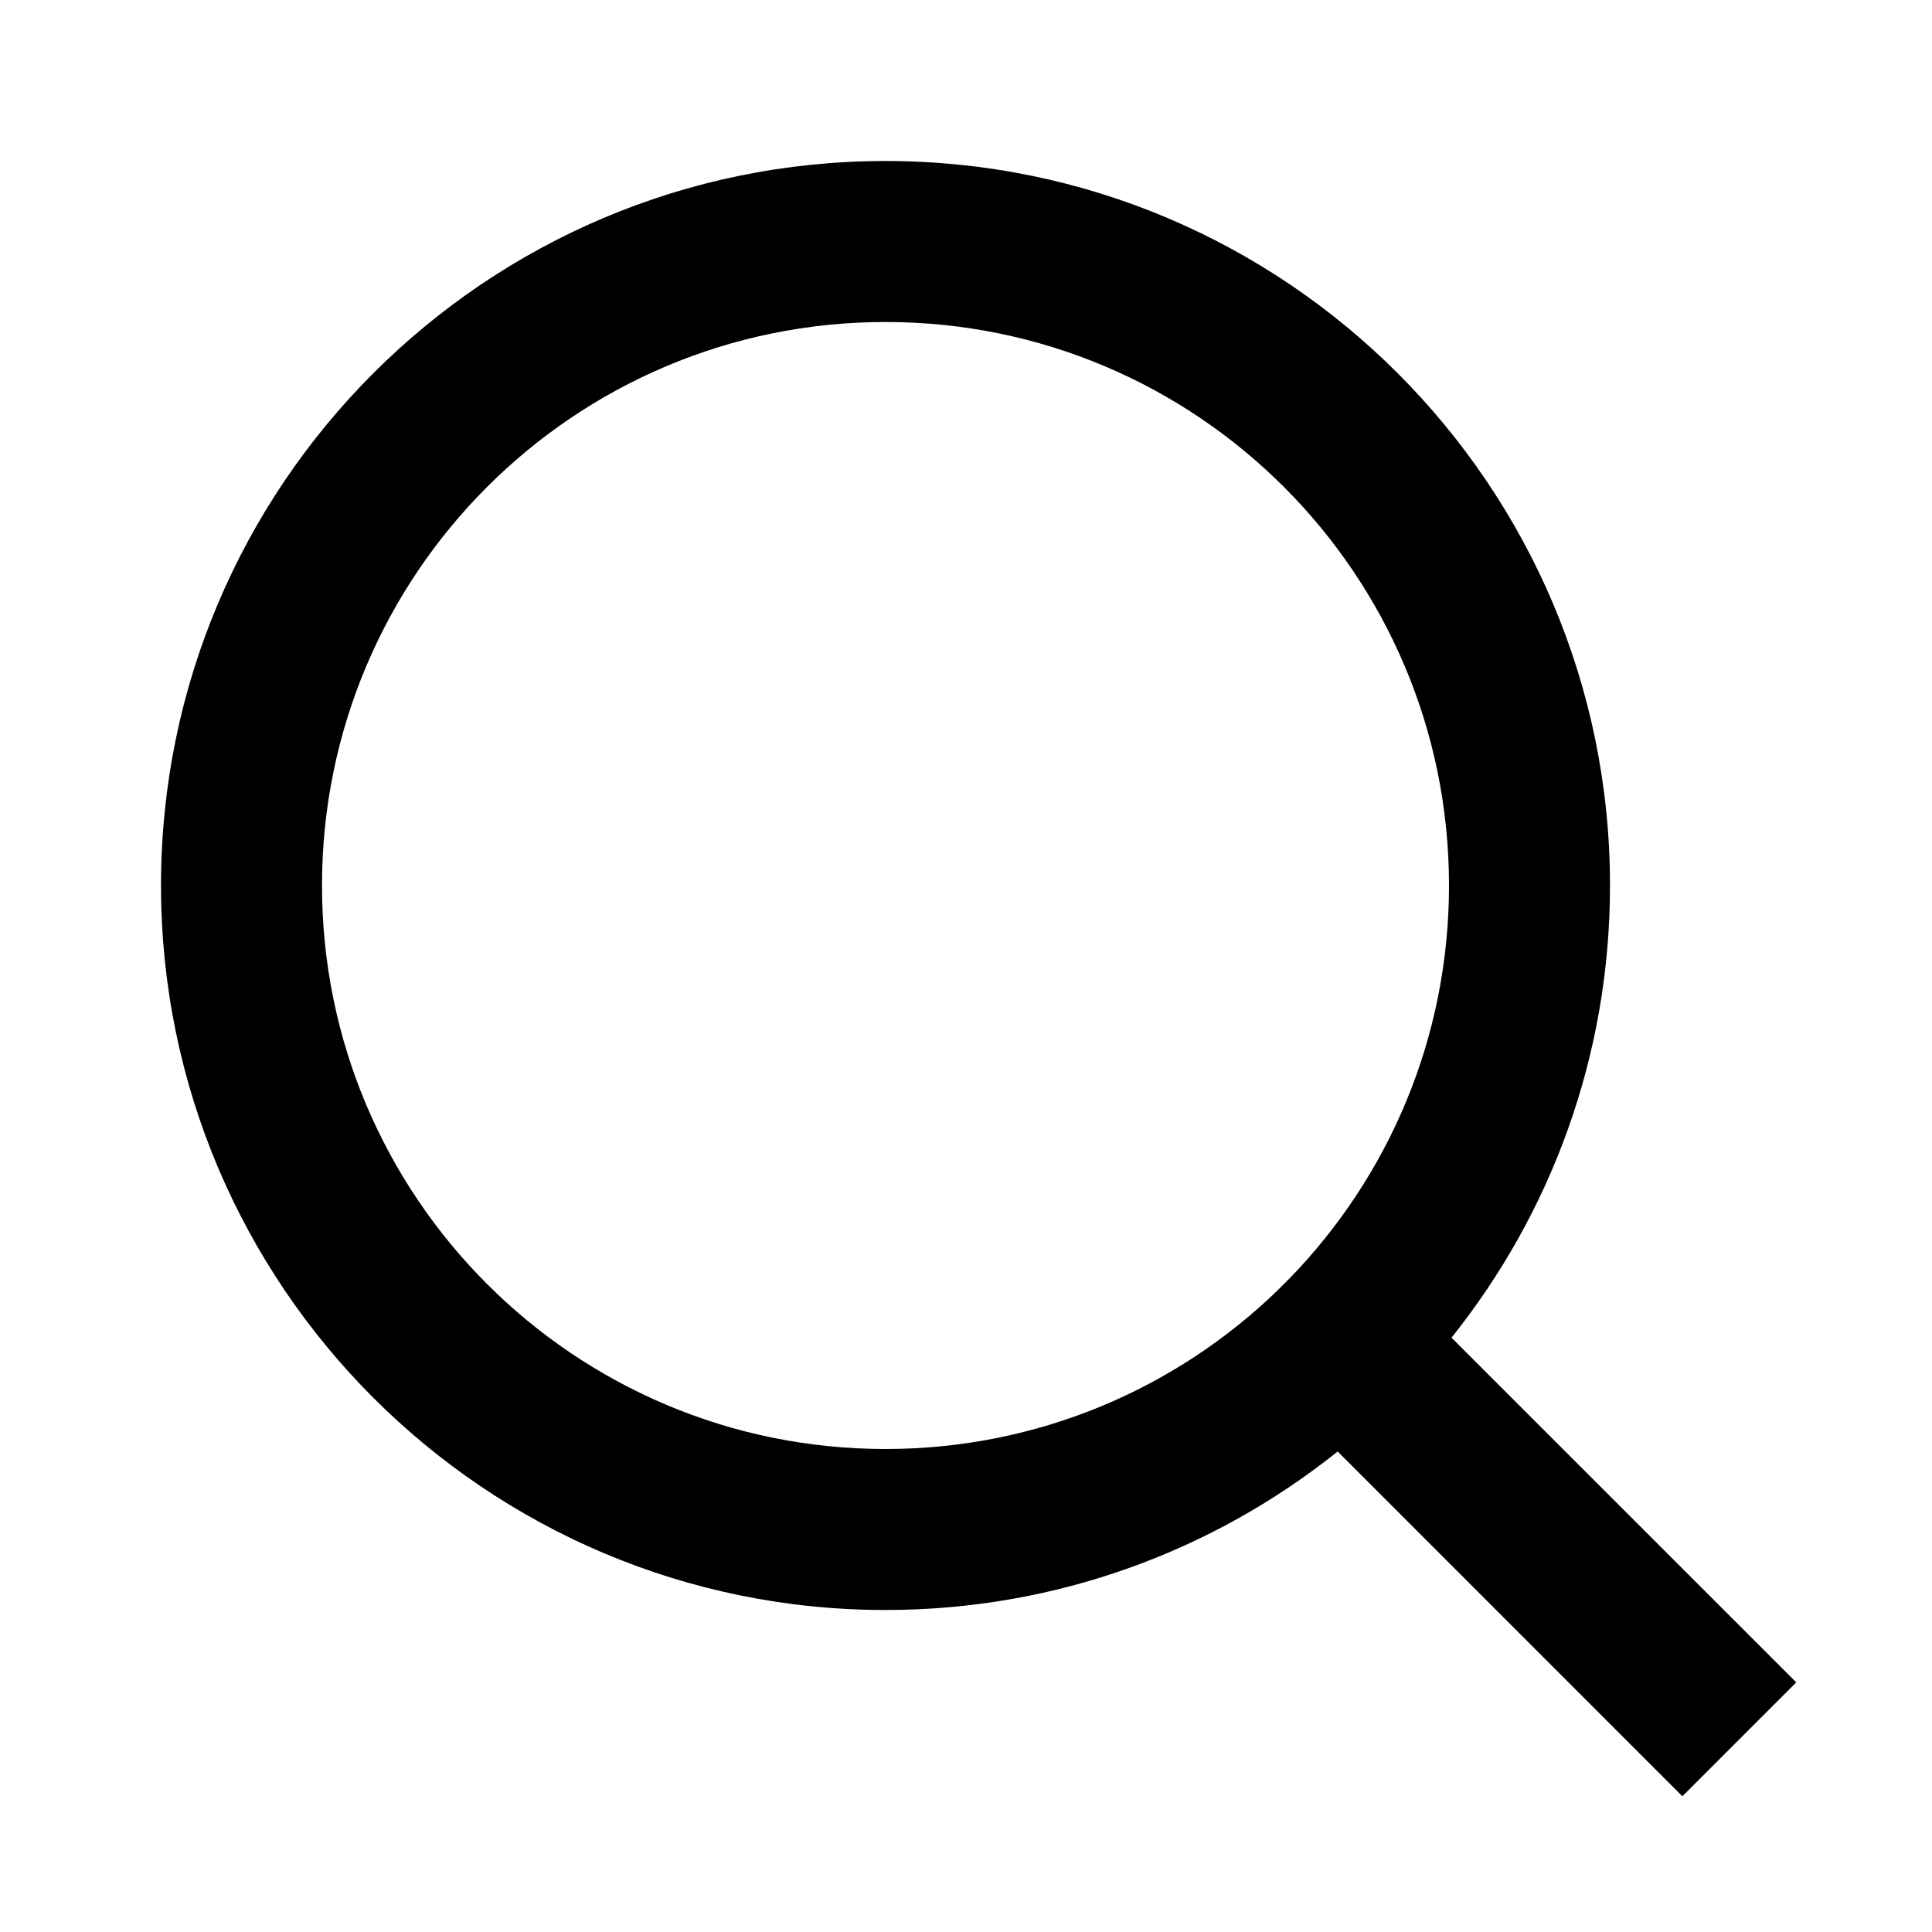
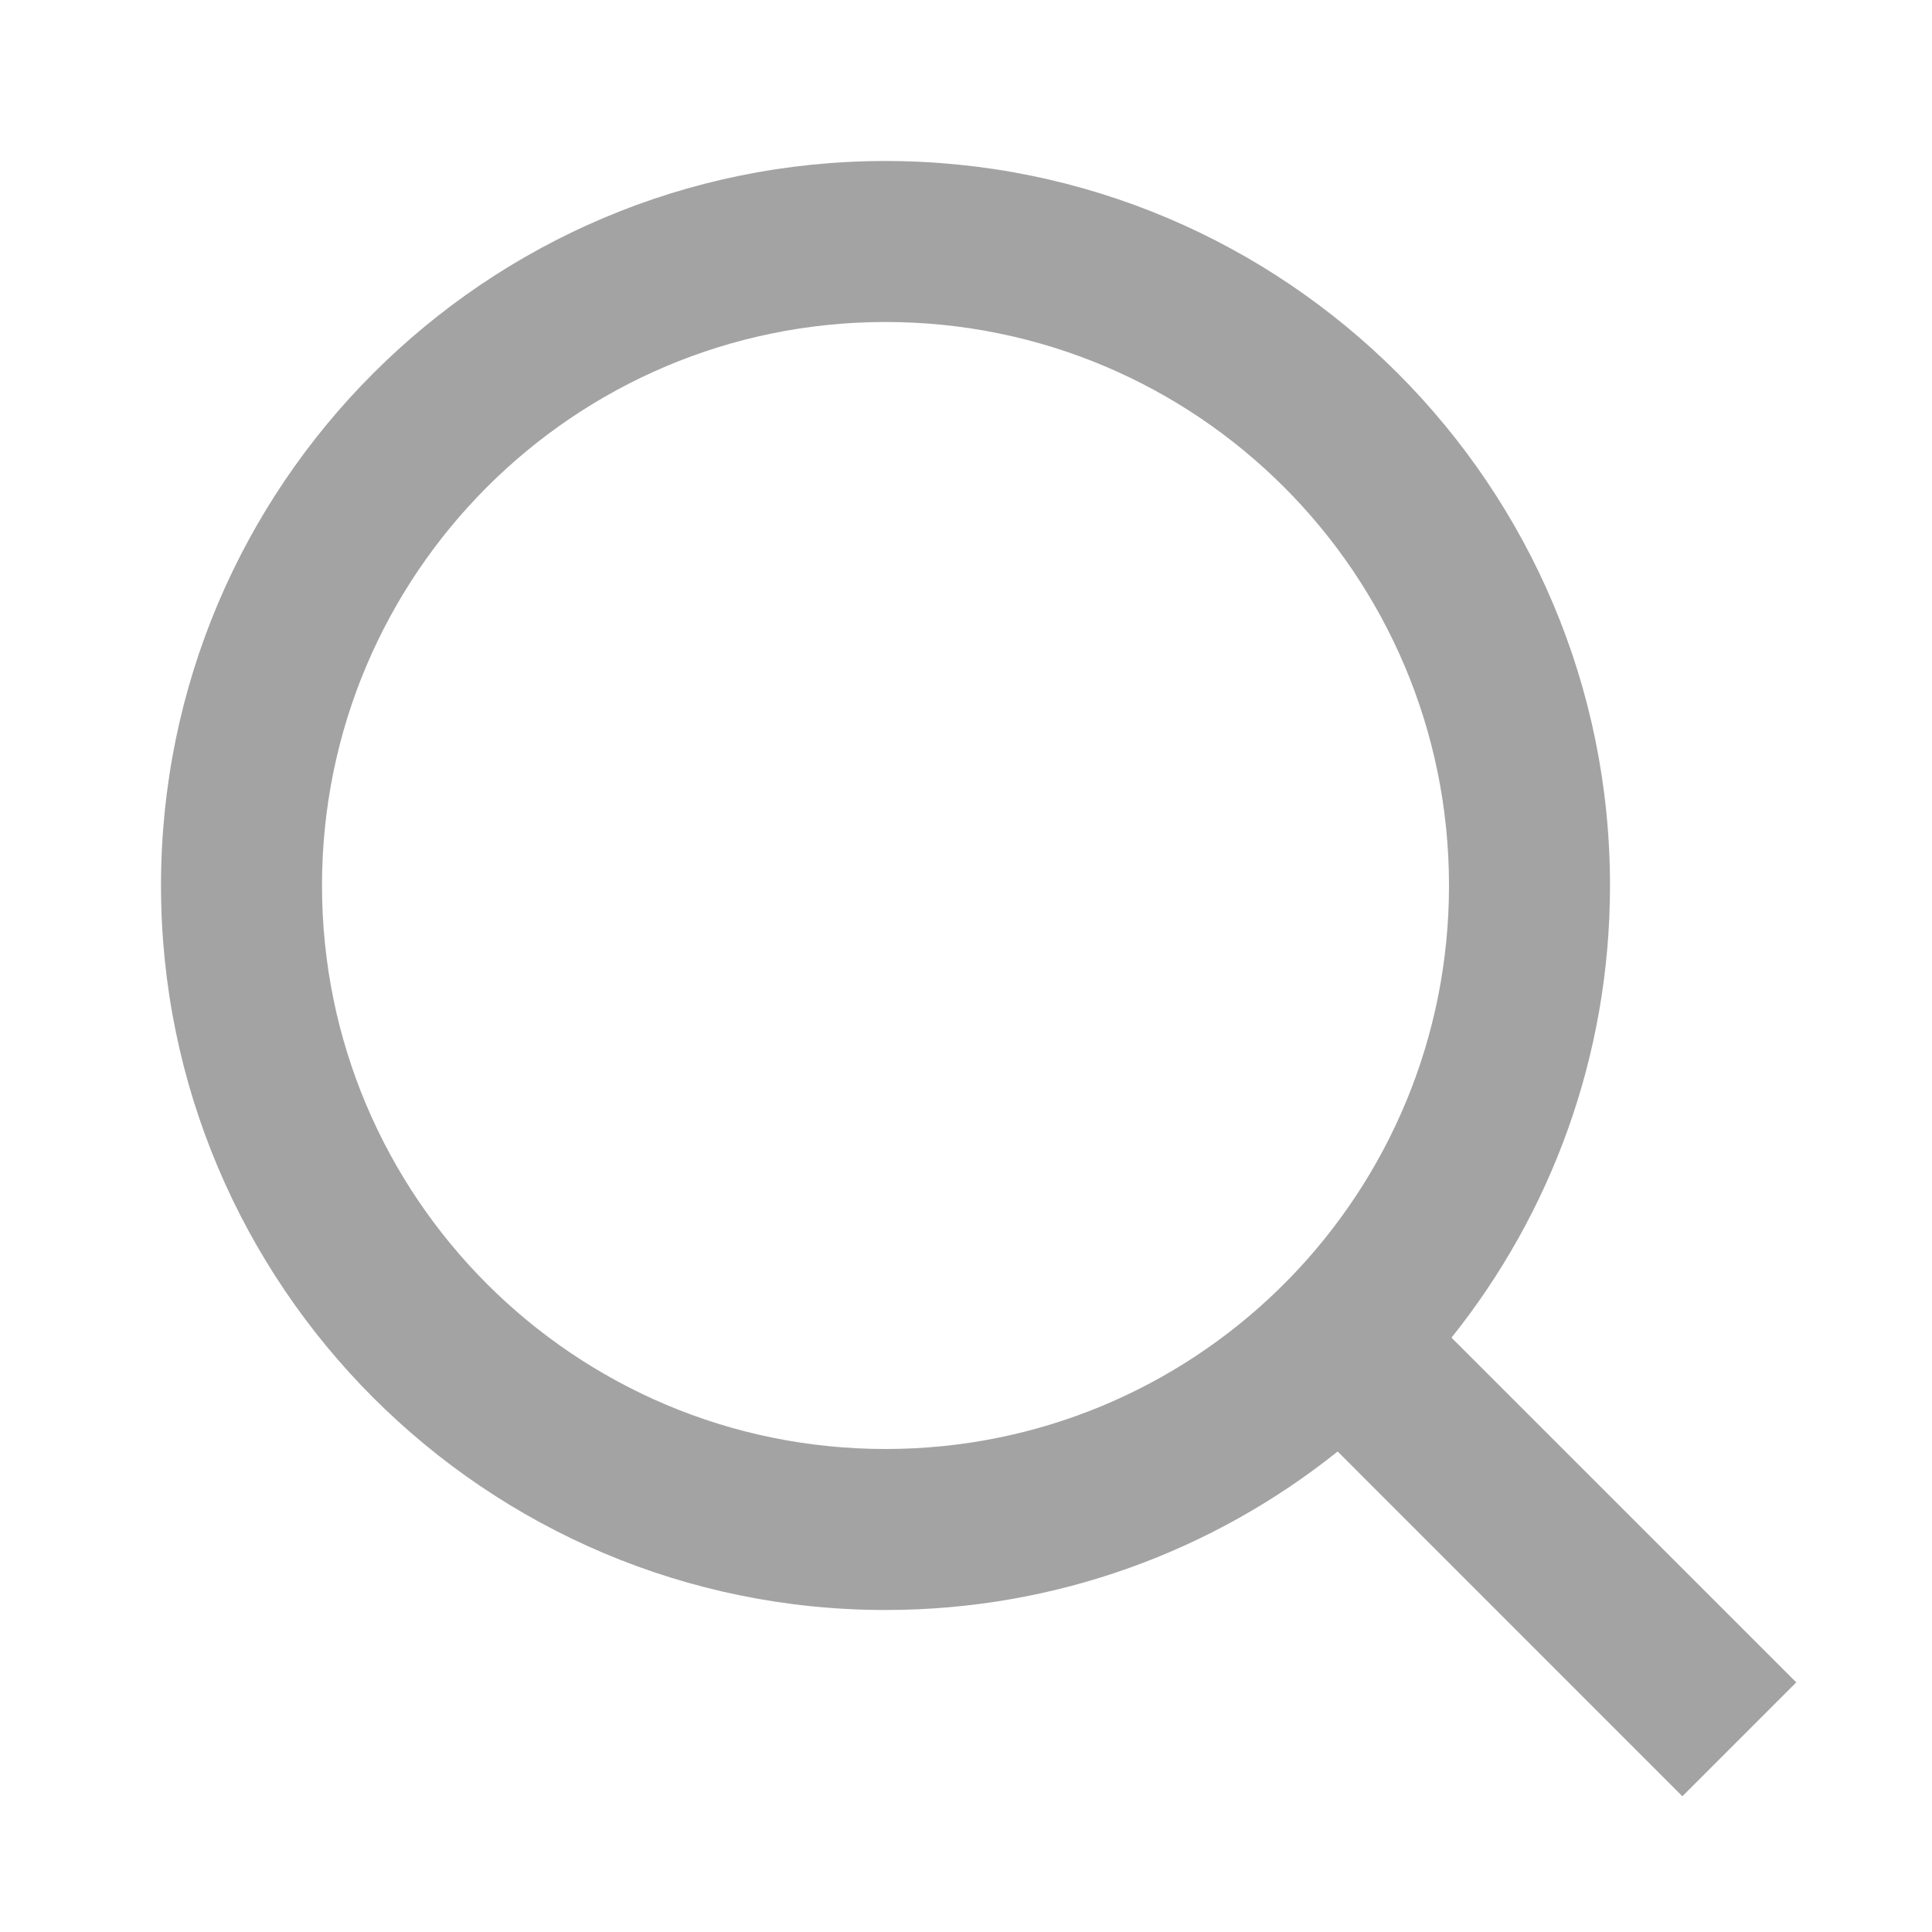
<svg xmlns="http://www.w3.org/2000/svg" width="24" height="24" viewBox="0 0 24 24" fill="none">
-   <path d="M18.031 16.617L22.314 20.899L20.899 22.314L16.617 18.031C15.077 19.263 13.124 20 11 20C6.032 20 2 15.968 2 11C2 6.032 6.032 2 11 2C15.968 2 20 6.032 20 11C20 13.124 19.263 15.077 18.031 16.617ZM16.025 15.875C17.247 14.615 18 12.896 18 11C18 7.133 14.867 4 11 4C7.133 4 4 7.133 4 11C4 14.867 7.133 18 11 18C12.896 18 14.615 17.247 15.875 16.025L16.025 15.875Z" fill="black" />
+   <path d="M18.031 16.617L22.314 20.899L20.899 22.314L16.617 18.031C15.077 19.263 13.124 20 11 20C6.032 20 2 15.968 2 11C2 6.032 6.032 2 11 2C15.968 2 20 6.032 20 11C20 13.124 19.263 15.077 18.031 16.617ZM16.025 15.875C17.247 14.615 18 12.896 18 11C18 7.133 14.867 4 11 4C7.133 4 4 7.133 4 11C4 14.867 7.133 18 11 18C12.896 18 14.615 17.247 15.875 16.025L16.025 15.875Z" fill="#A3A3A3" />
</svg>
